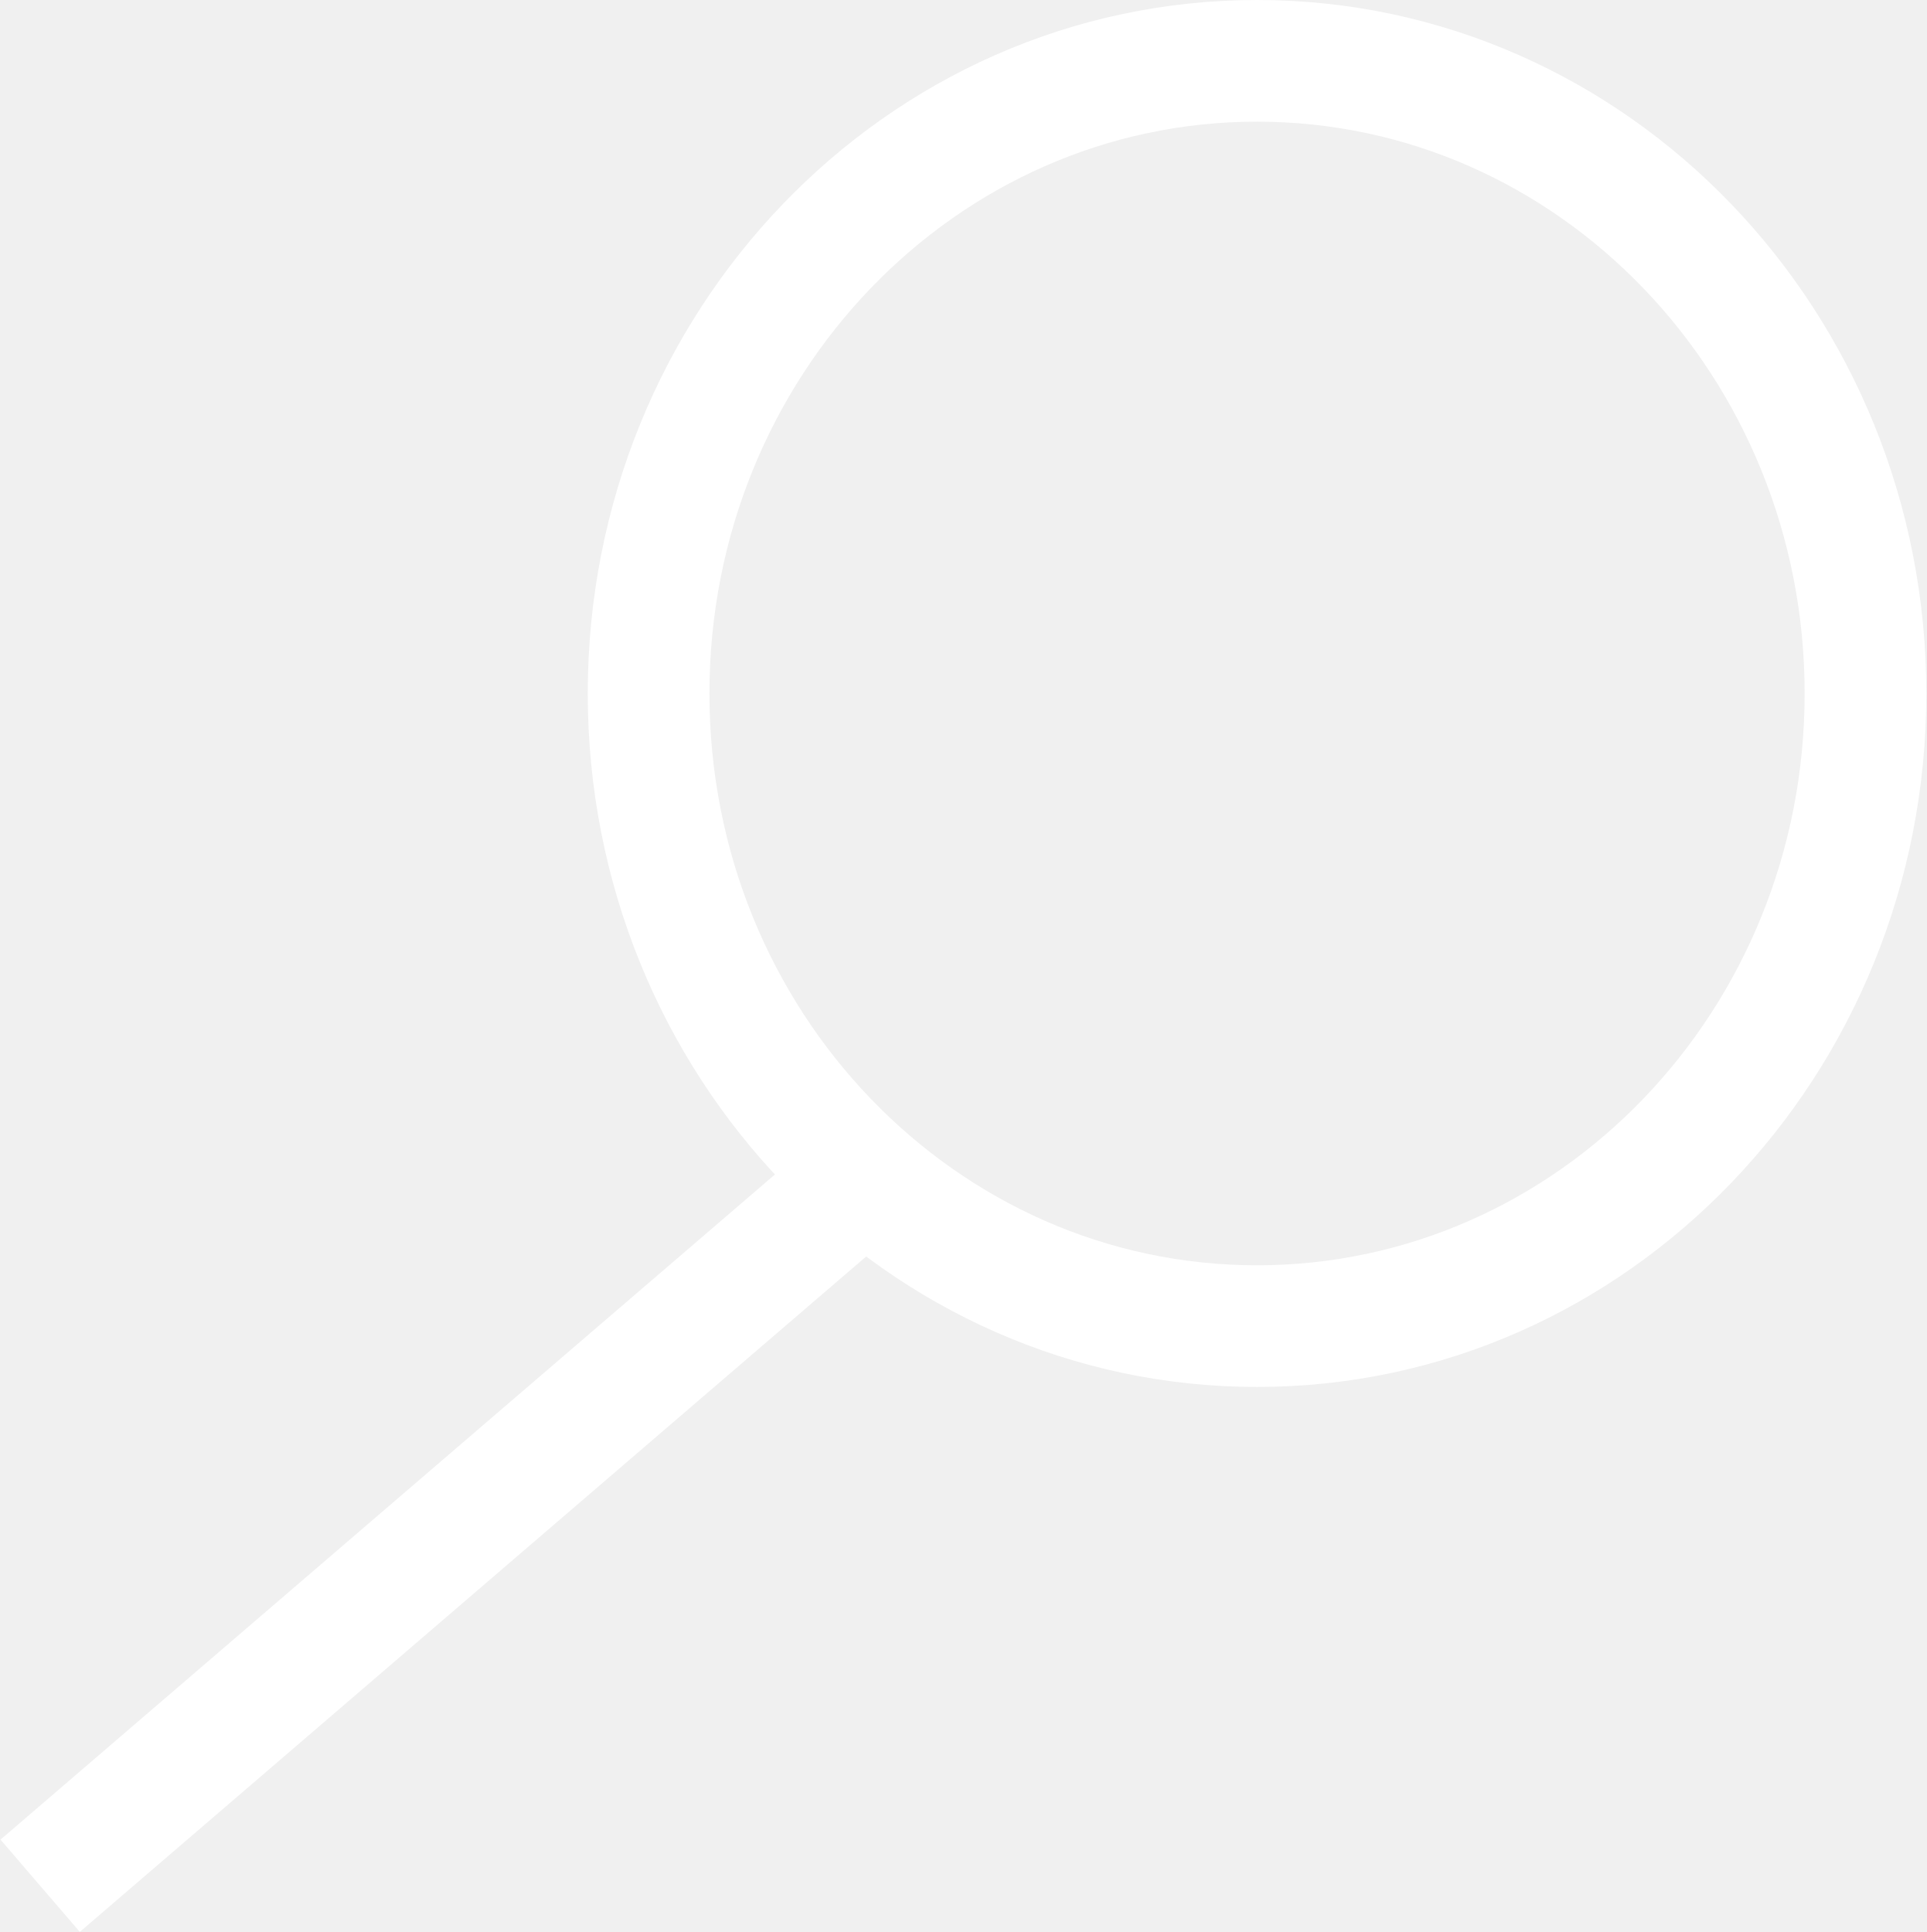
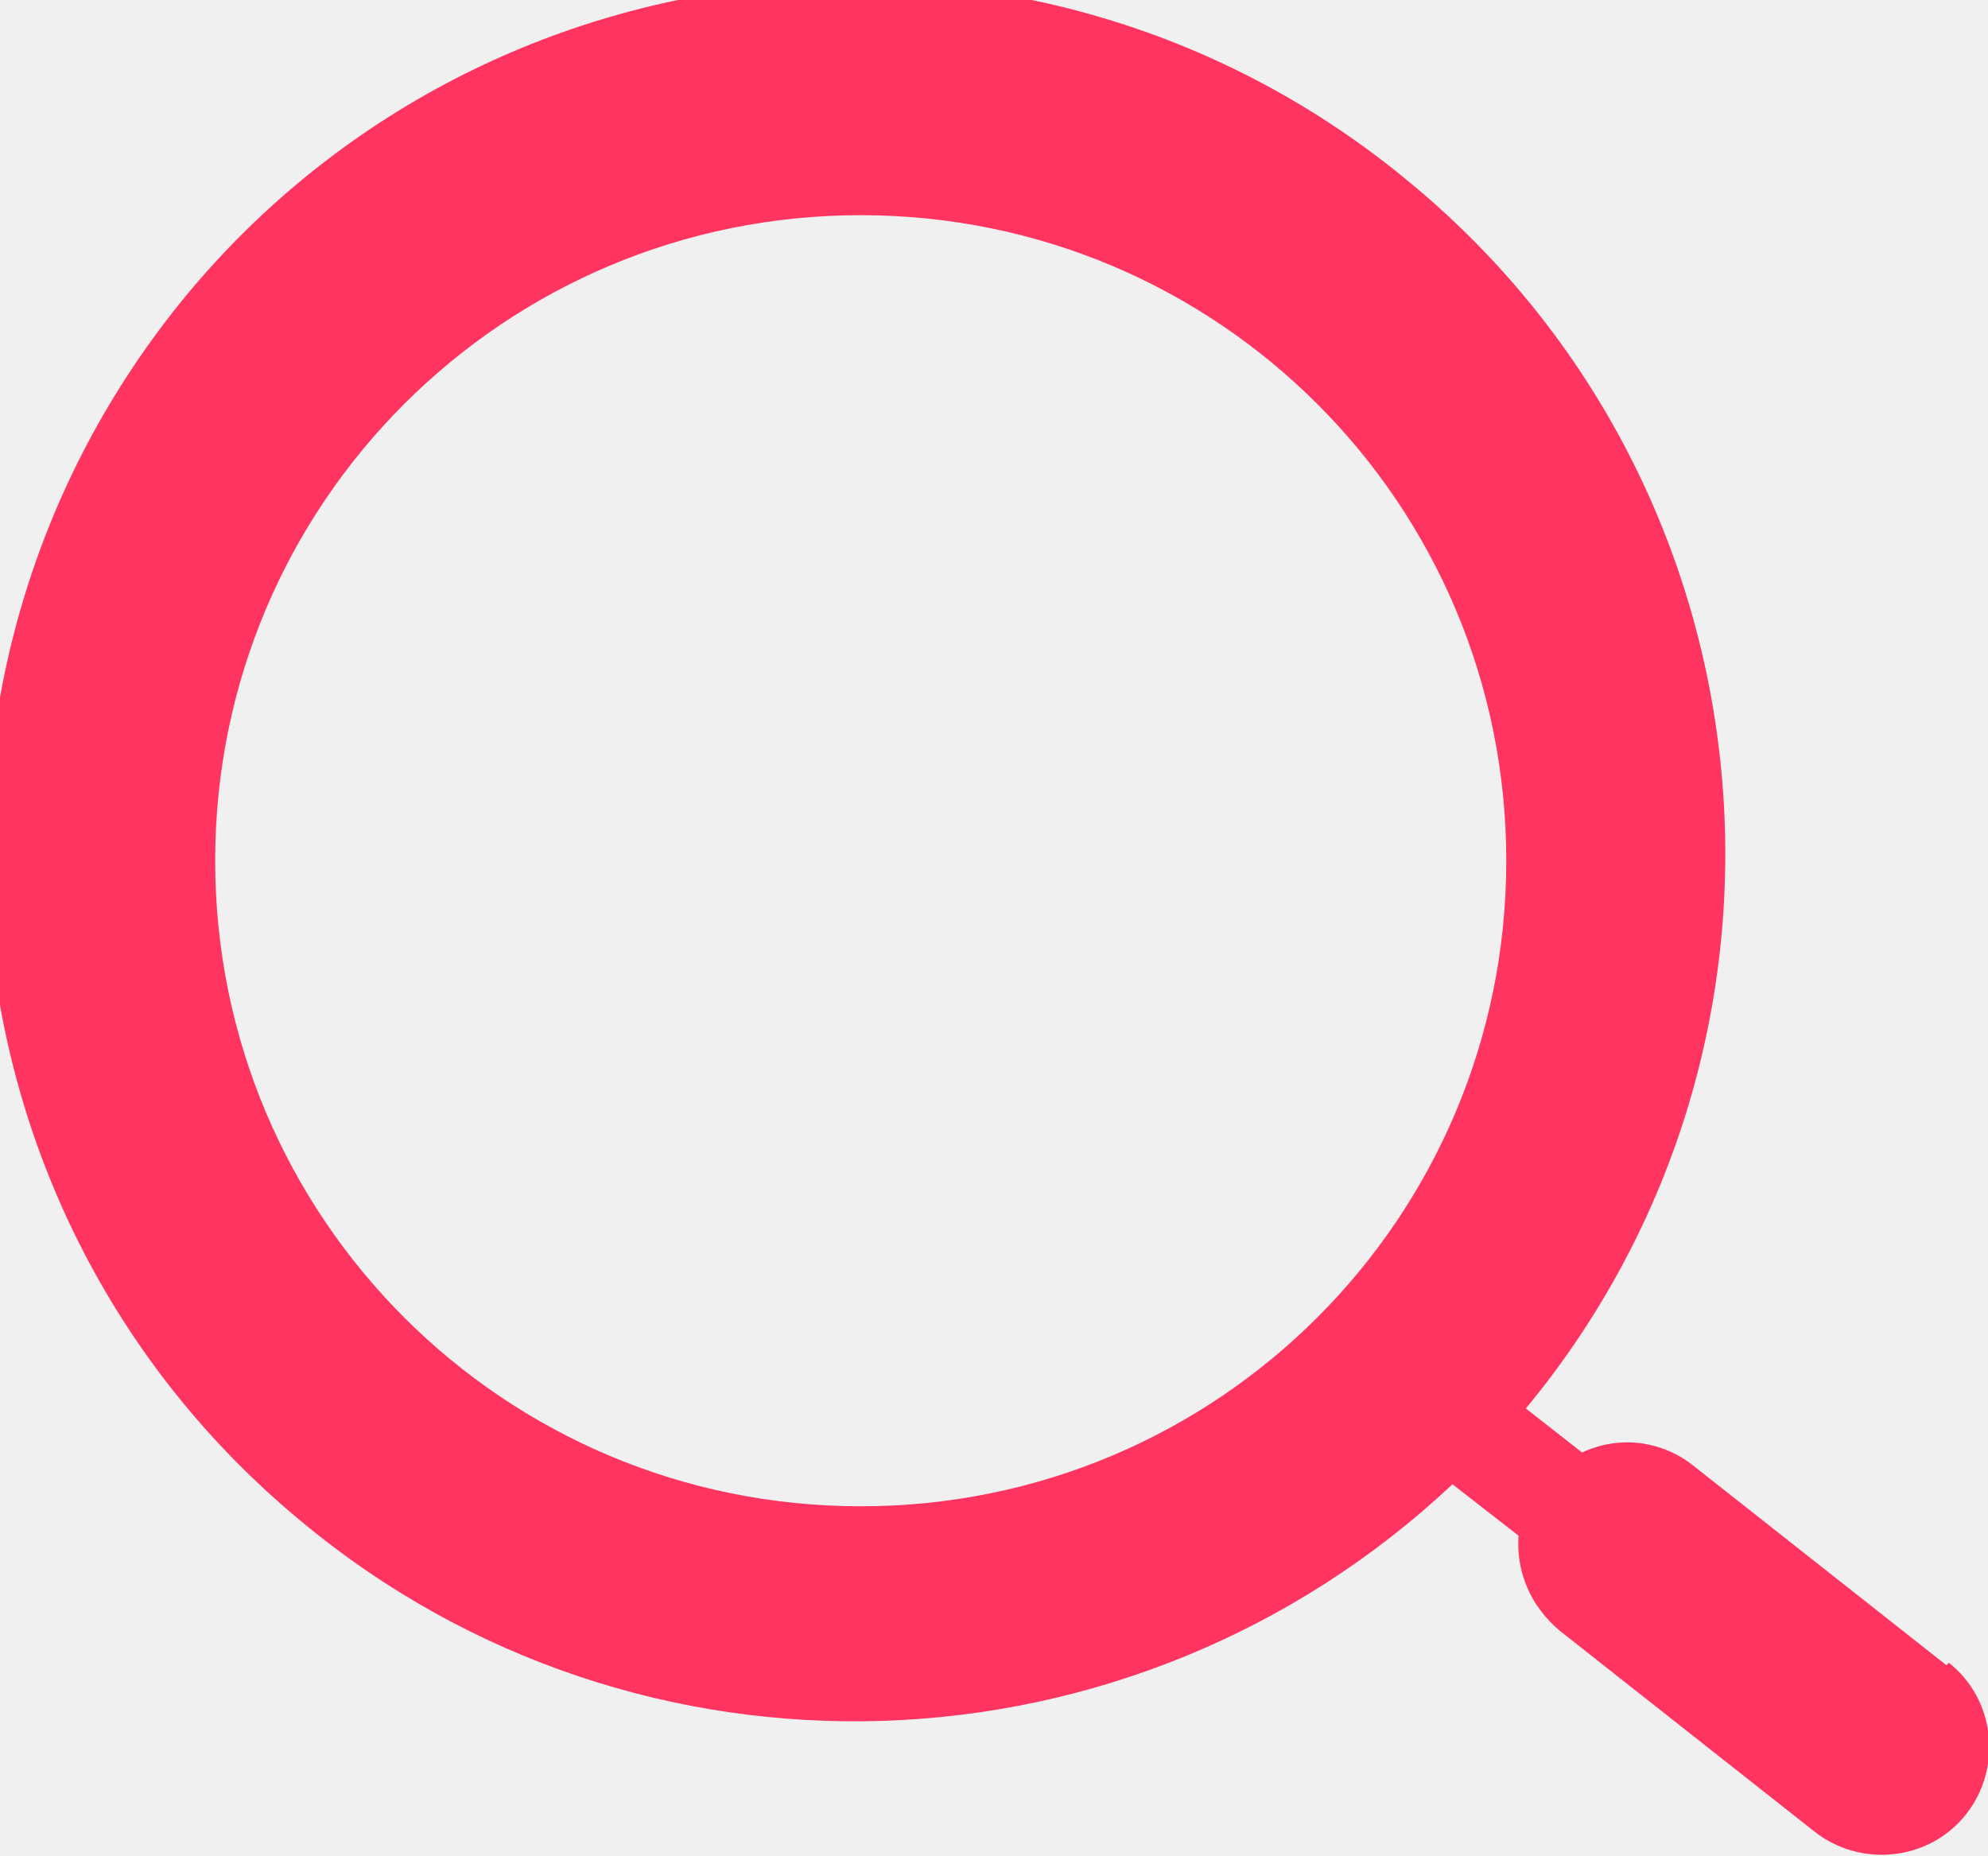
- <svg xmlns="http://www.w3.org/2000/svg" id="Layer_2" width="15.83" height="15.88" data-name="Layer 2">
+ <svg xmlns="http://www.w3.org/2000/svg" id="Layer_1" data-name="Layer 1" version="1.1" viewBox="0 0 81.3 75.9">
  <defs>
-     <style>.cls-1{fill:none;stroke:#fff;stroke-miterlimit:10}</style>
+     <style>
+       .cls-1 {
+         fill: none;
+       }
+ 
+       .cls-1, .cls-2 {
+         stroke-width: 0px;
+       }
+ 
+       .cls-2 {
+         fill: #ff3460;
+       }
+ 
+       .cls-3 {
+         clip-path: url(#clippath);
+       }
+     </style>
+     <clipPath id="clippath">
+       <rect class="cls-1" width="81.3" height="75.9" />
+     </clipPath>
  </defs>
-   <g data-name="Layer 2">
-     <g id="Layer_2-2" data-name="Layer 2-2">
-       <g id="Layer_1-2" data-name="Layer 1-2">
-         <g id="Layer_2-2-2" data-name="Layer 2-2">
-           <g id="Layer_1-2-2" data-name="Layer 1-2-2">
-             <ellipse cx="10.33" cy="5.7" class="cls-1" rx="5" ry="5.2" />
-             <path d="M.33 15.5 7 9.77" class="cls-1" />
-           </g>
-         </g>
+   <g id="Grupo_79738" data-name="Grupo 79738">
+     <g class="cls-3">
+       <g id="Grupo_79738-2" data-name="Grupo 79738-2">
+         <path id="Trazado_54959" data-name="Trazado 54959" class="cls-2" d="M79.6,68.1l-10.4-8.2c-1.3-1-3-1.2-4.5-.5l-2.3-1.8c12.5-15.1,10.4-37.6-4.7-50.1C42.6-5.1,20.1-3,7.6,12.1-4.9,27.3-2.8,49.7,12.3,62.2c13.8,11.5,34,10.8,47.1-1.5l2.7,2.1c-.1,1.5.5,2.9,1.7,3.9l10.4,8.2c1.9,1.5,4.7,1.2,6.2-.7s1.2-4.7-.7-6.2h0ZM35.2,61.6c-14.6,0-26.4-11.8-26.4-26.4s11.8-26.4,26.4-26.4,26.4,11.8,26.4,26.4c0,14.6-11.8,26.4-26.4,26.4" />
      </g>
    </g>
  </g>
</svg>
